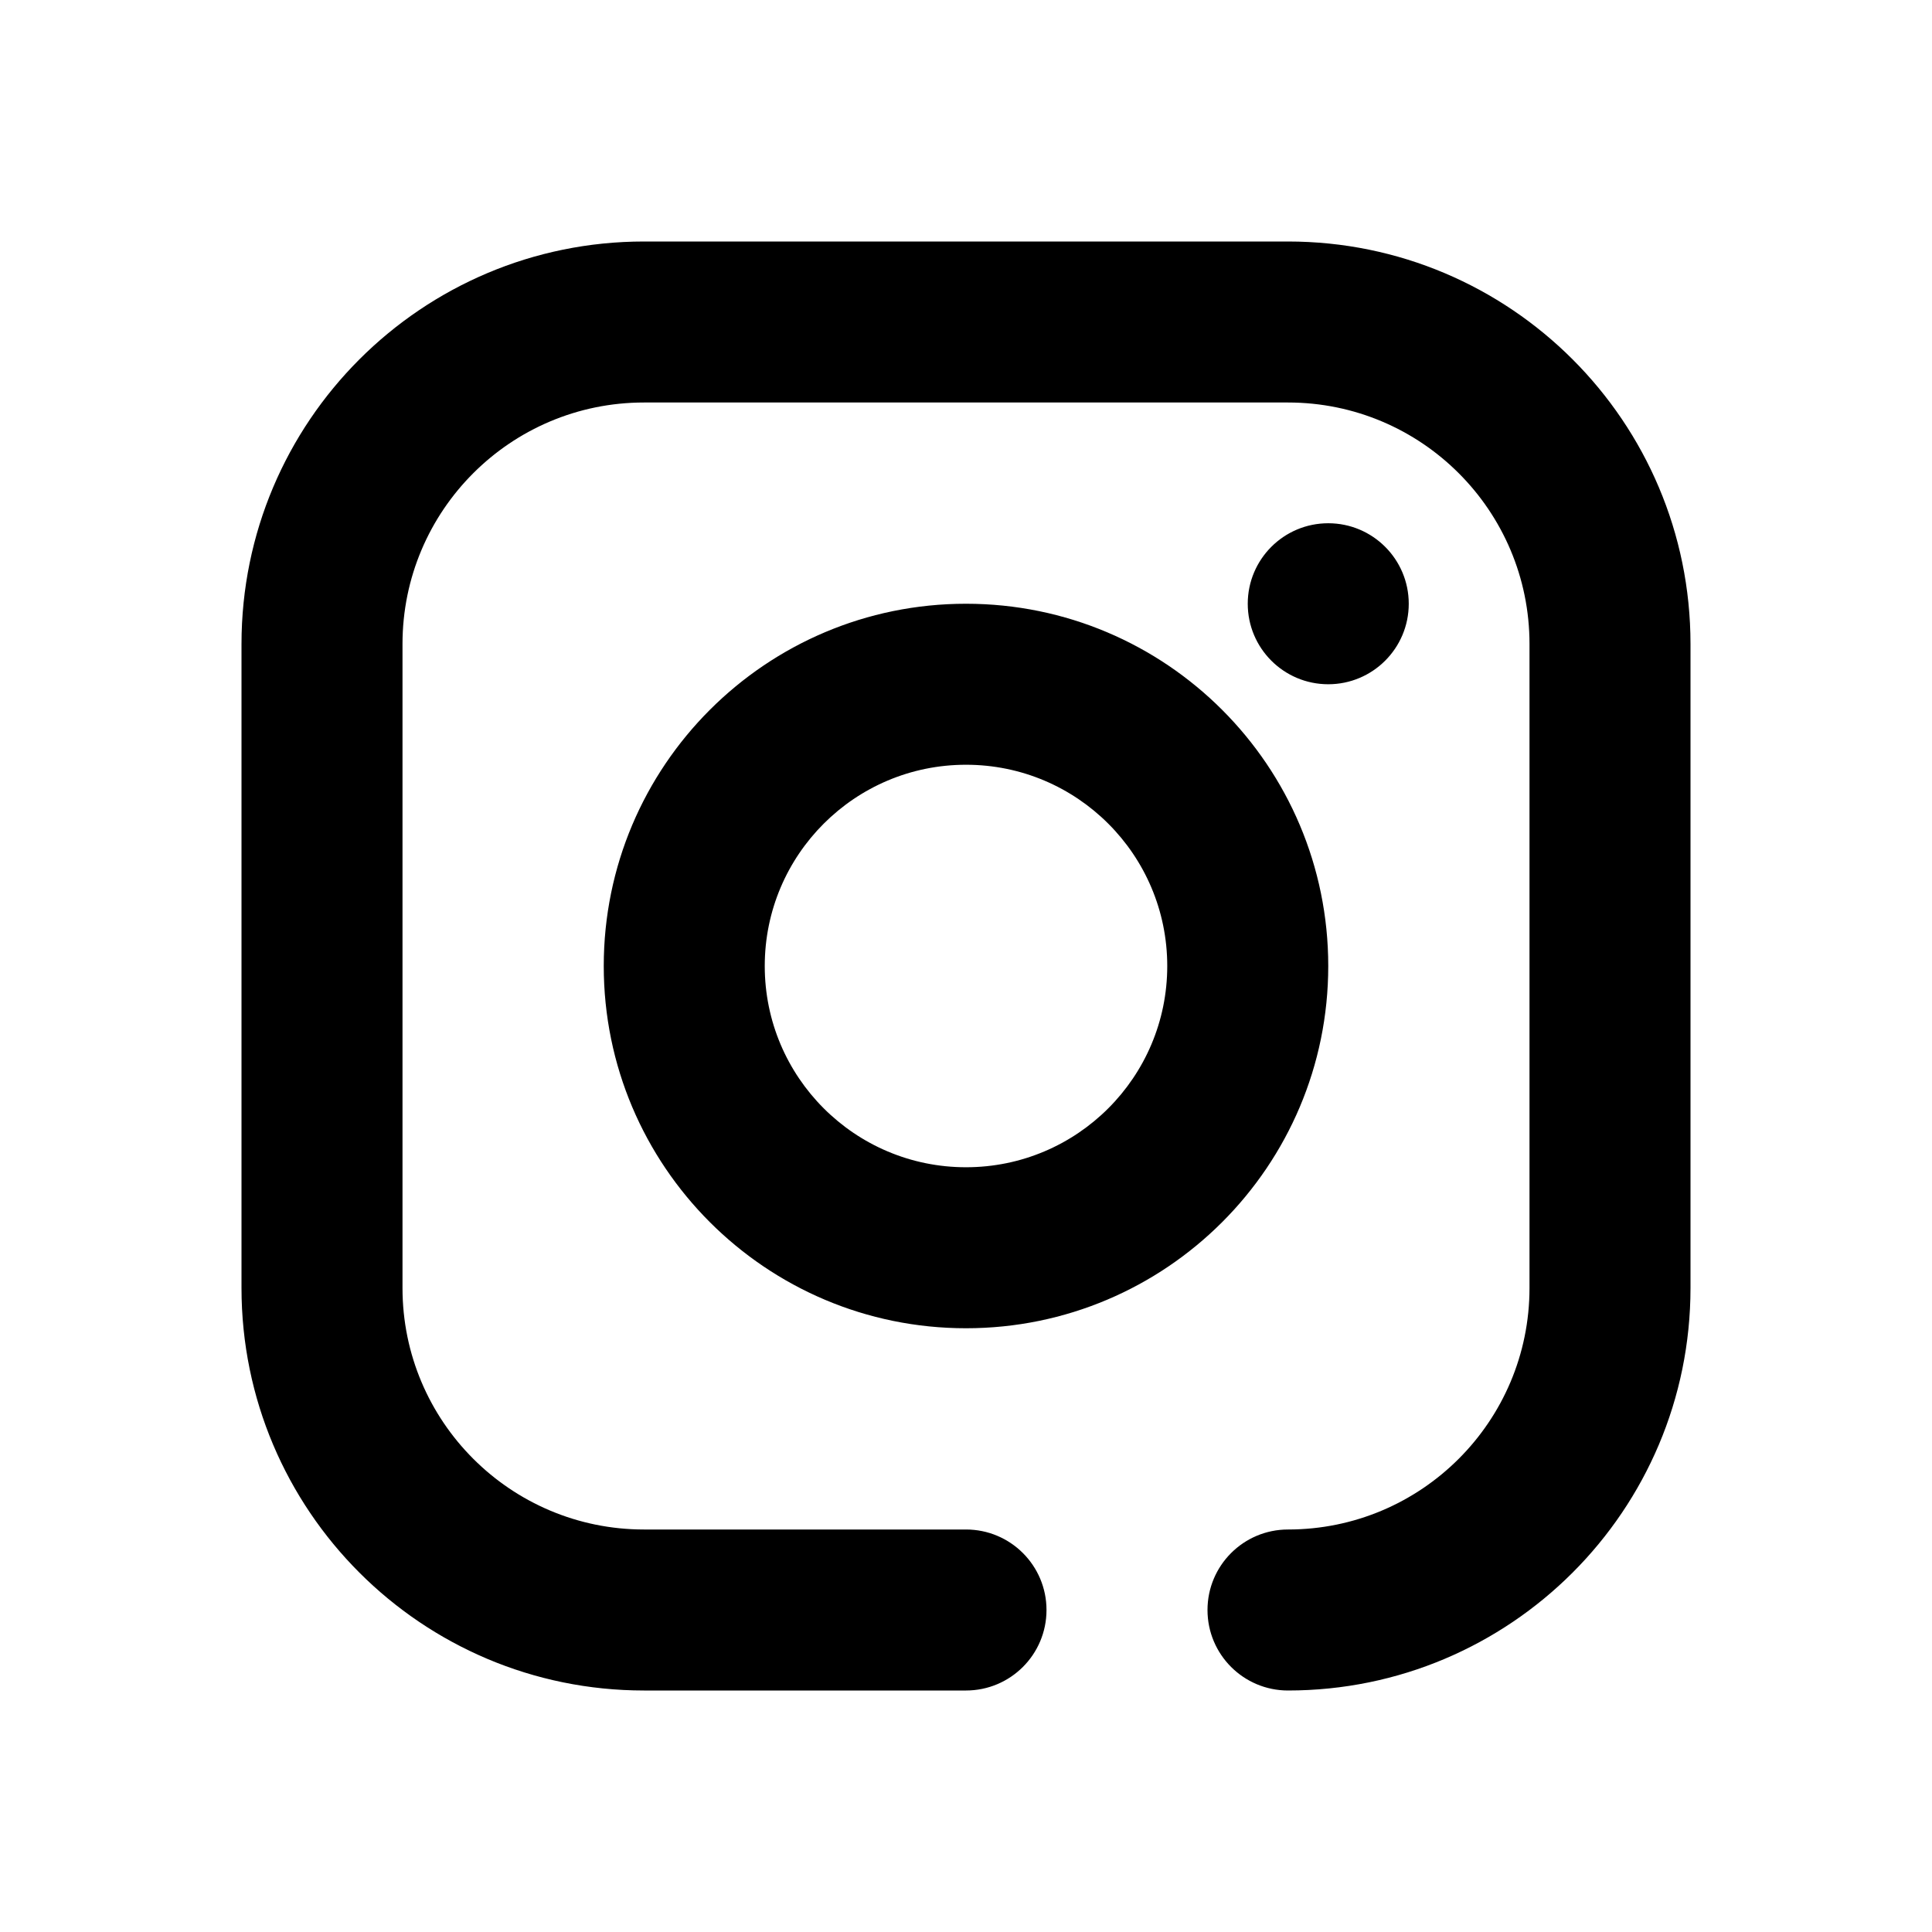
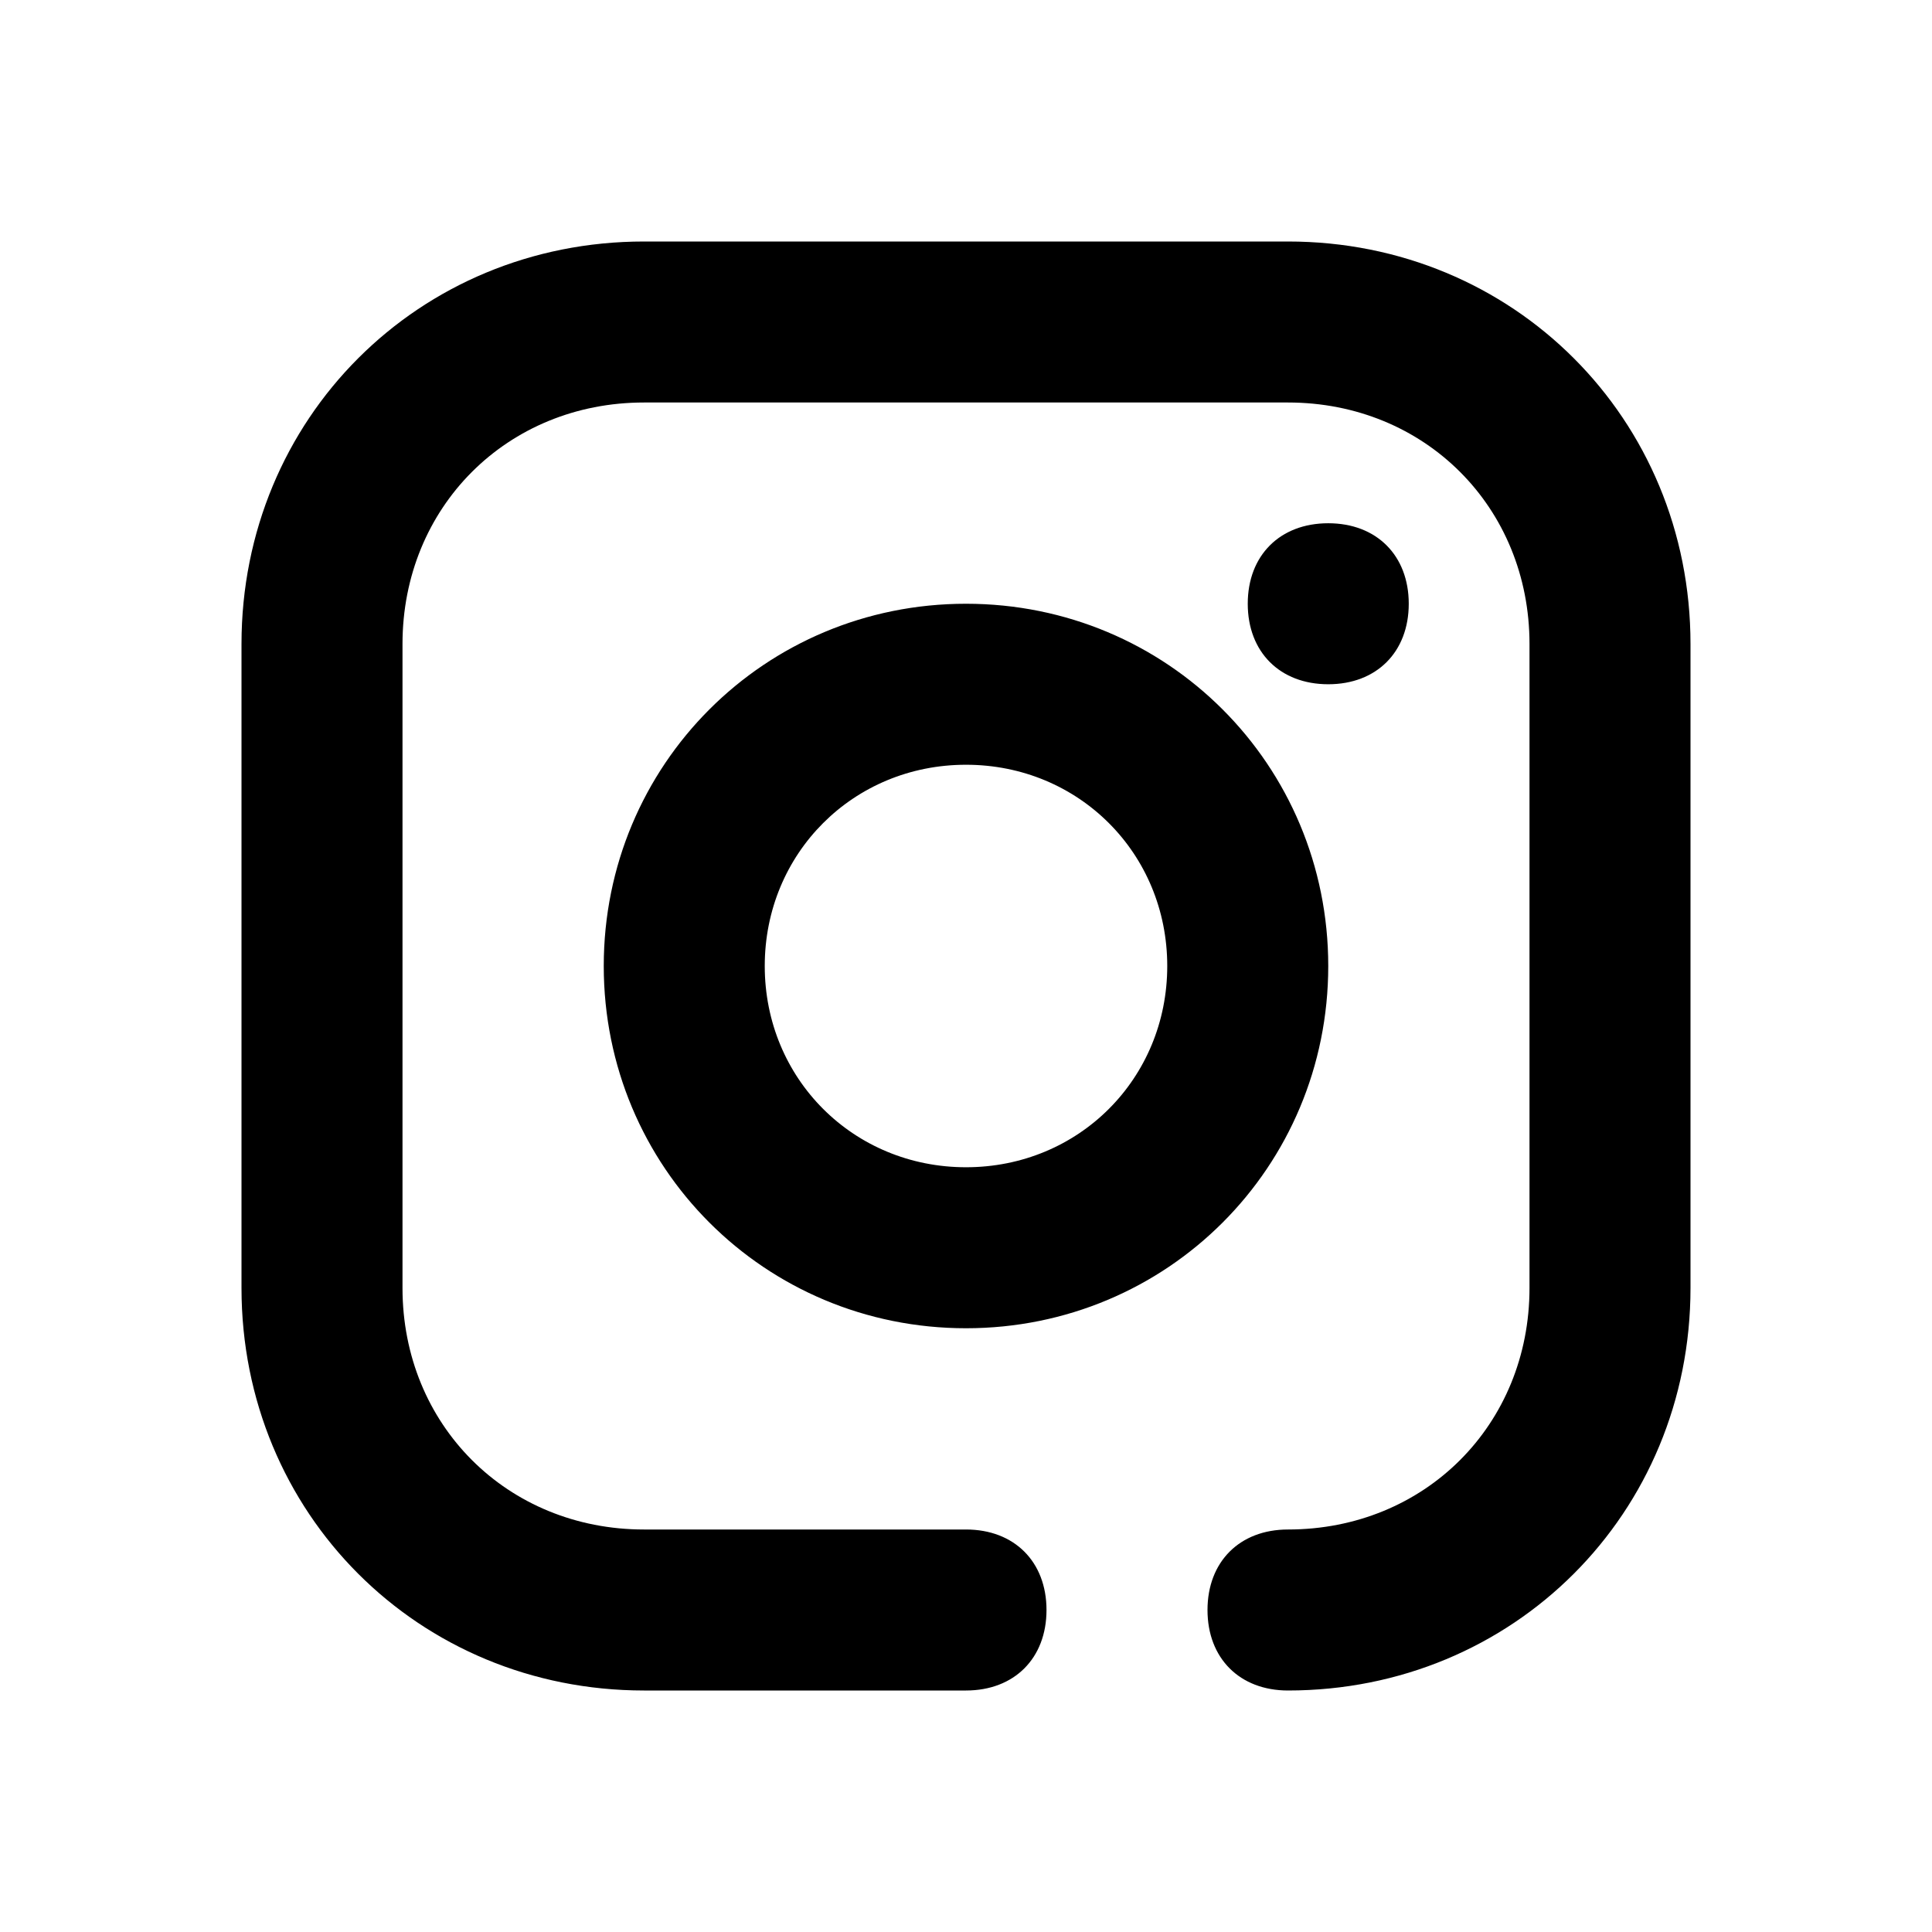
- <svg xmlns="http://www.w3.org/2000/svg" width="24" height="24" viewBox="0 0 24 24">
-   <path d="M12 19a1 1 0 0 1 0 2H8a5 5 0 0 1-5-5V8a5 5 0 0 1 5-5h8a5 5 0 0 1 5 5v8a5 5 0 0 1-5 5 1 1 0 0 1 0-2 3 3 0 0 0 3-3V8a3 3 0 0 0-3-3H8a3 3 0 0 0-3 3v8a3 3 0 0 0 3 3h4zm0-2.5a4.5 4.5 0 1 1 0-9 4.5 4.5 0 0 1 0 9zm0-2a2.5 2.5 0 1 0 0-5 2.5 2.5 0 0 0 0 5zm4.5-6a1 1 0 1 1 0-2 1 1 0 0 1 0 2z" fill="#000" fill-rule="nonzero" />
+ <svg xmlns="http://www.w3.org/2000/svg" version="1.1" id="Camada_1" x="0px" y="0px" viewBox="0 0 24 24" style="enable-background:new 0 0 24 24;" xml:space="preserve">
+   <path d="M12,19c0.6,0,1,0.4,1,1s-0.4,1-1,1H8c-2.8,0-5-2.2-5-5V8c0-2.8,2.2-5,5-5h8c2.8,0,5,2.2,5,5v8c0,2.8-2.2,5-5,5  c-0.6,0-1-0.4-1-1s0.4-1,1-1c1.7,0,3-1.3,3-3V8c0-1.7-1.3-3-3-3H8C6.3,5,5,6.3,5,8v8c0,1.7,1.3,3,3,3H12z M12,16.5  c-2.5,0-4.5-2-4.5-4.5s2-4.5,4.5-4.5s4.5,2,4.5,4.5S14.5,16.5,12,16.5L12,16.5z M12,14.5c1.4,0,2.5-1.1,2.5-2.5S13.4,9.5,12,9.5  S9.5,10.6,9.5,12S10.6,14.5,12,14.5z M16.5,8.5c-0.6,0-1-0.4-1-1s0.4-1,1-1c0.6,0,1,0.4,1,1S17.1,8.5,16.5,8.5z" />
</svg>
